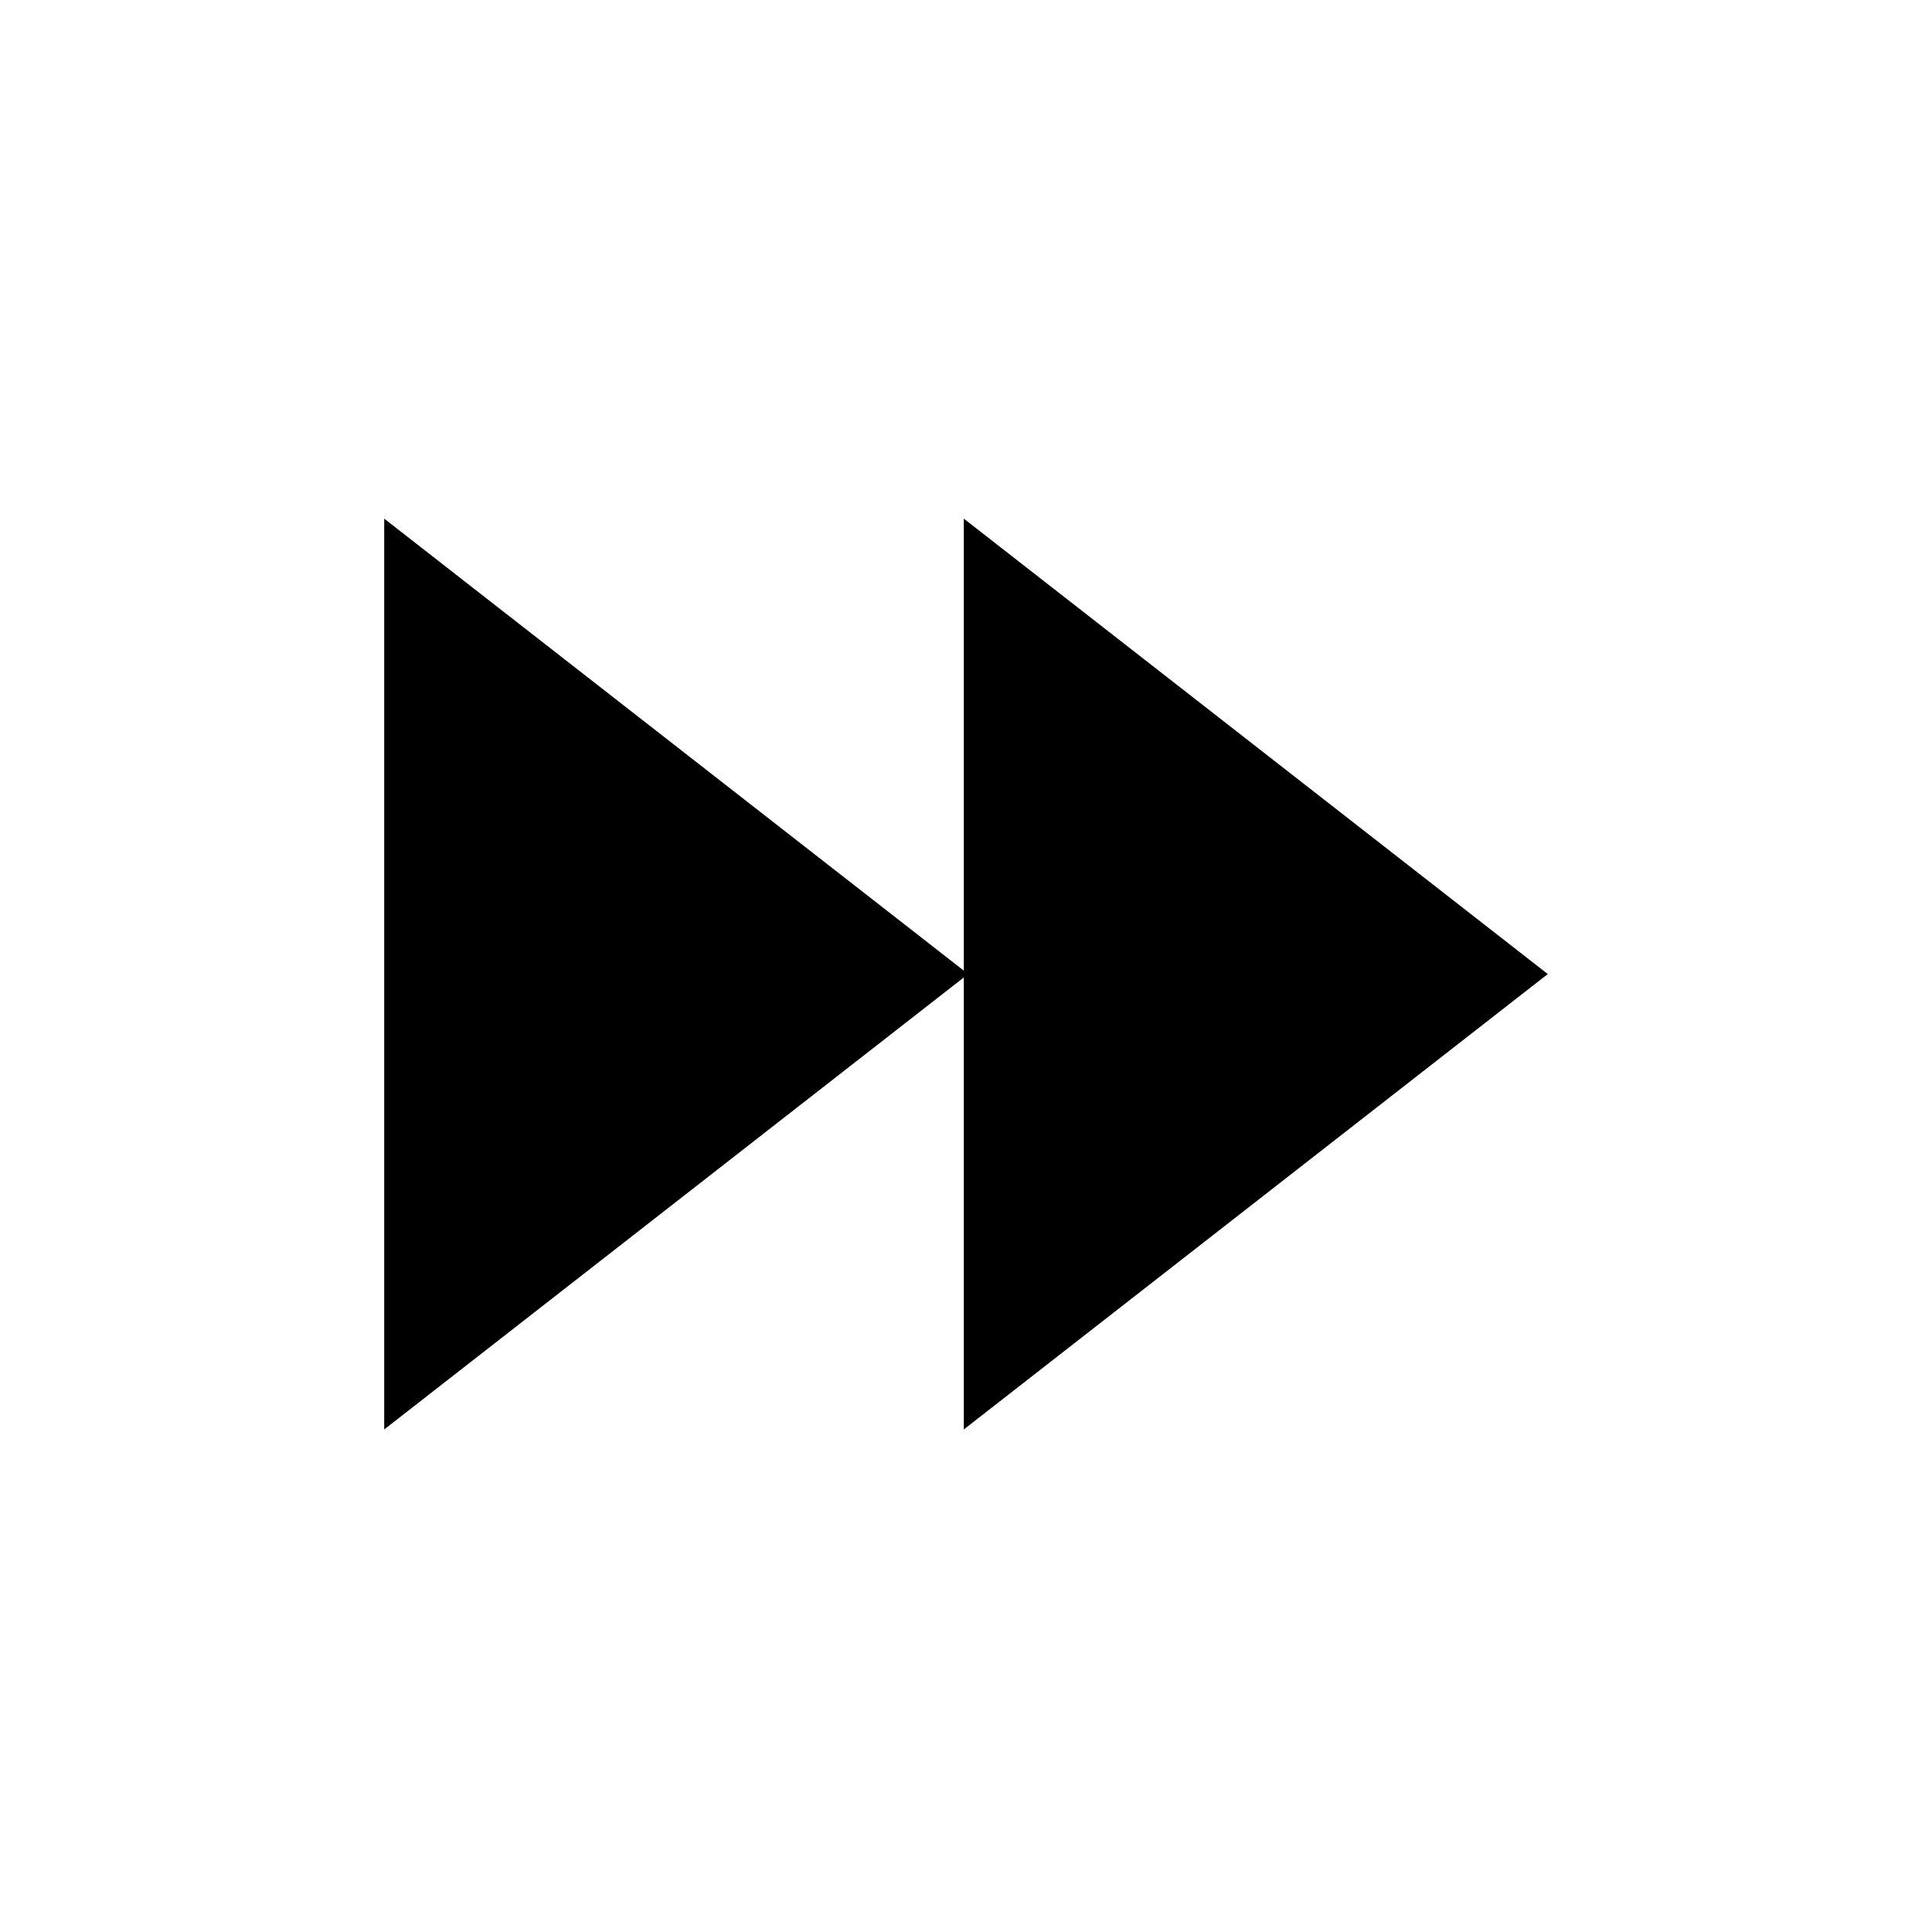
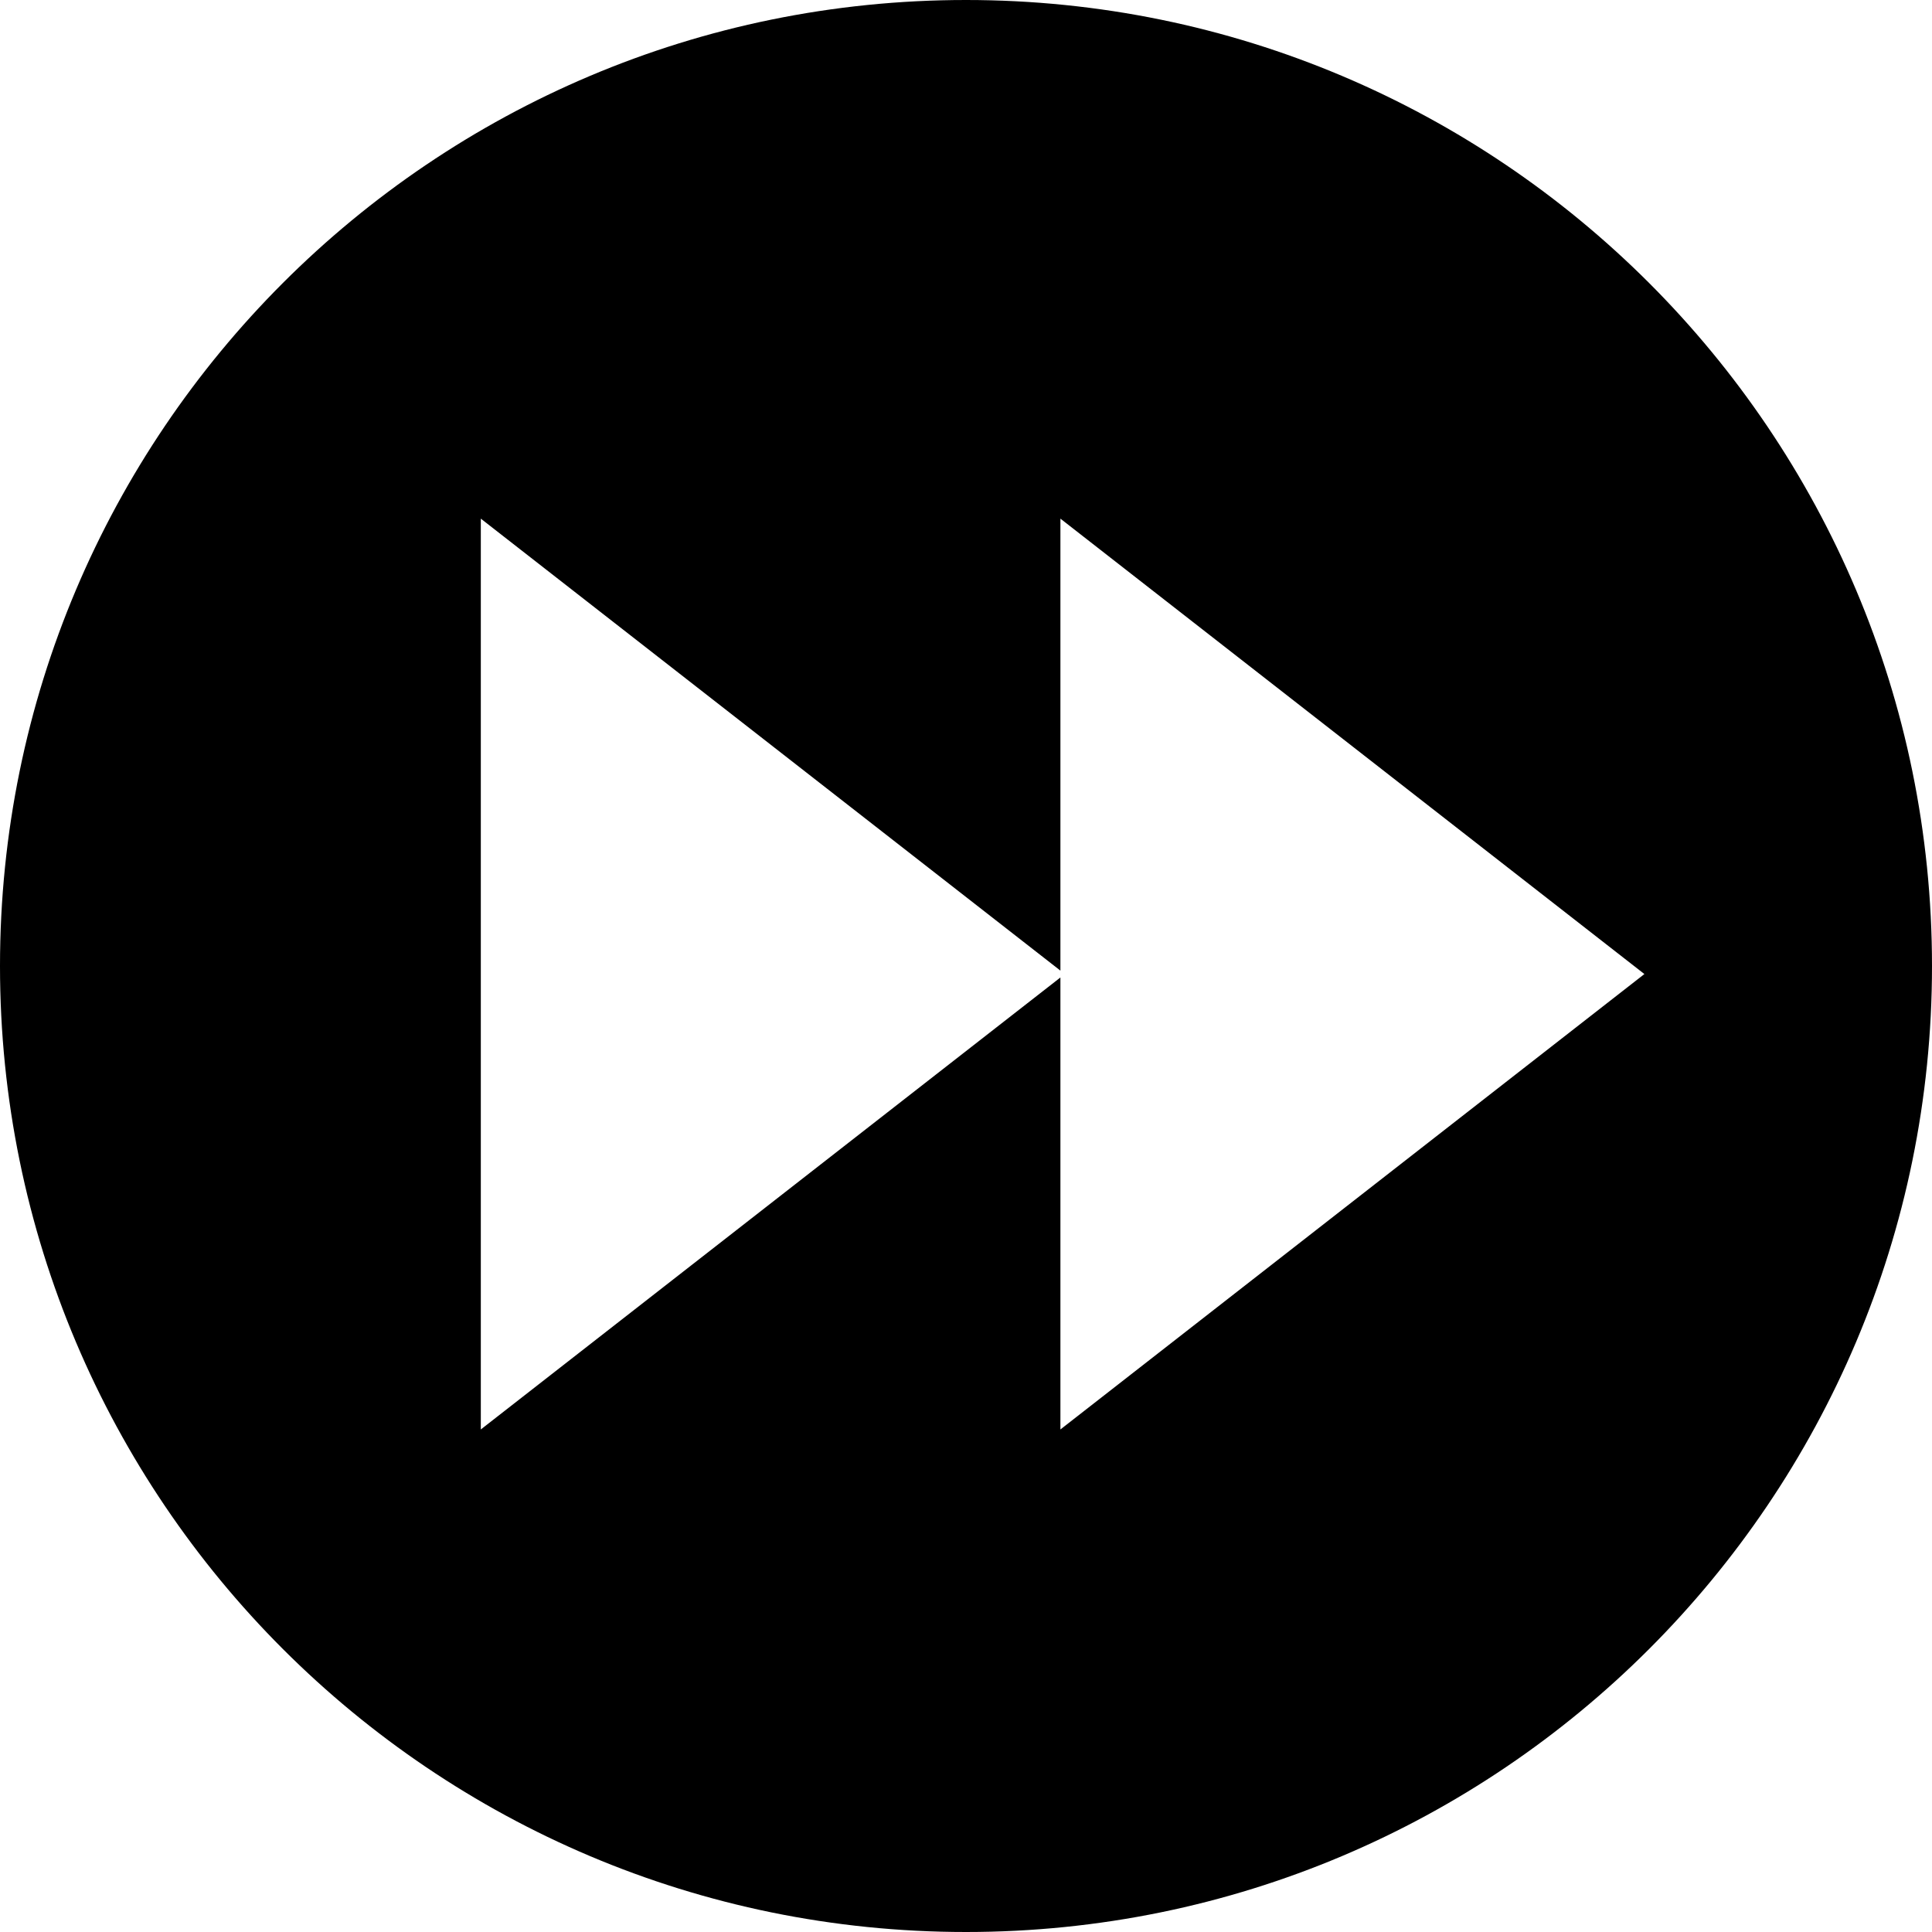
- <svg xmlns="http://www.w3.org/2000/svg" width="120px" height="120px" viewBox="0 0 120 120" version="1.1">
+ <svg xmlns="http://www.w3.org/2000/svg" viewBox="0 0 120 120" version="1.1">
  <defs />
-   <g id="Page-1" stroke="none" stroke-width="1" fill="none" fill-rule="evenodd">
-     <g id="ffw" fill="#000000">
-       <g id="Group" transform="translate(23, 32)">
-         <polygon id="Triangle" transform="translate(19, 28.5) rotate(90) translate(-19, -28.5) " points="19 10.364 47.286 46.636 -9.286 46.636" />
-         <polygon id="Triangle" transform="translate(55, 28.5) rotate(90) translate(-55, -28.5) " points="55 10.364 83.286 46.636 26.714 46.636" />
-       </g>
+   <g id="Page-1" stroke="none" stroke-width="1" fill-rule="evenodd">
+     <g id="ffw">
+       <g id="Group" transform="translate(59, 32)" fill="inherit" />
+       <path d="M65.864,60.713 L65.864,88.786 L102.136,60.5 L65.864,32.214 L65.864,60.287 L29.864,32.214 L29.864,88.786 L65.864,60.713 Z M60,120 C26.863,120 0,93.137 0,60 C0,26.863 26.863,0 60,0 C93.137,0 120,26.863 120,60 C120,93.137 93.137,120 60,120 Z" id="Combined-Shape" />
    </g>
  </g>
</svg>
